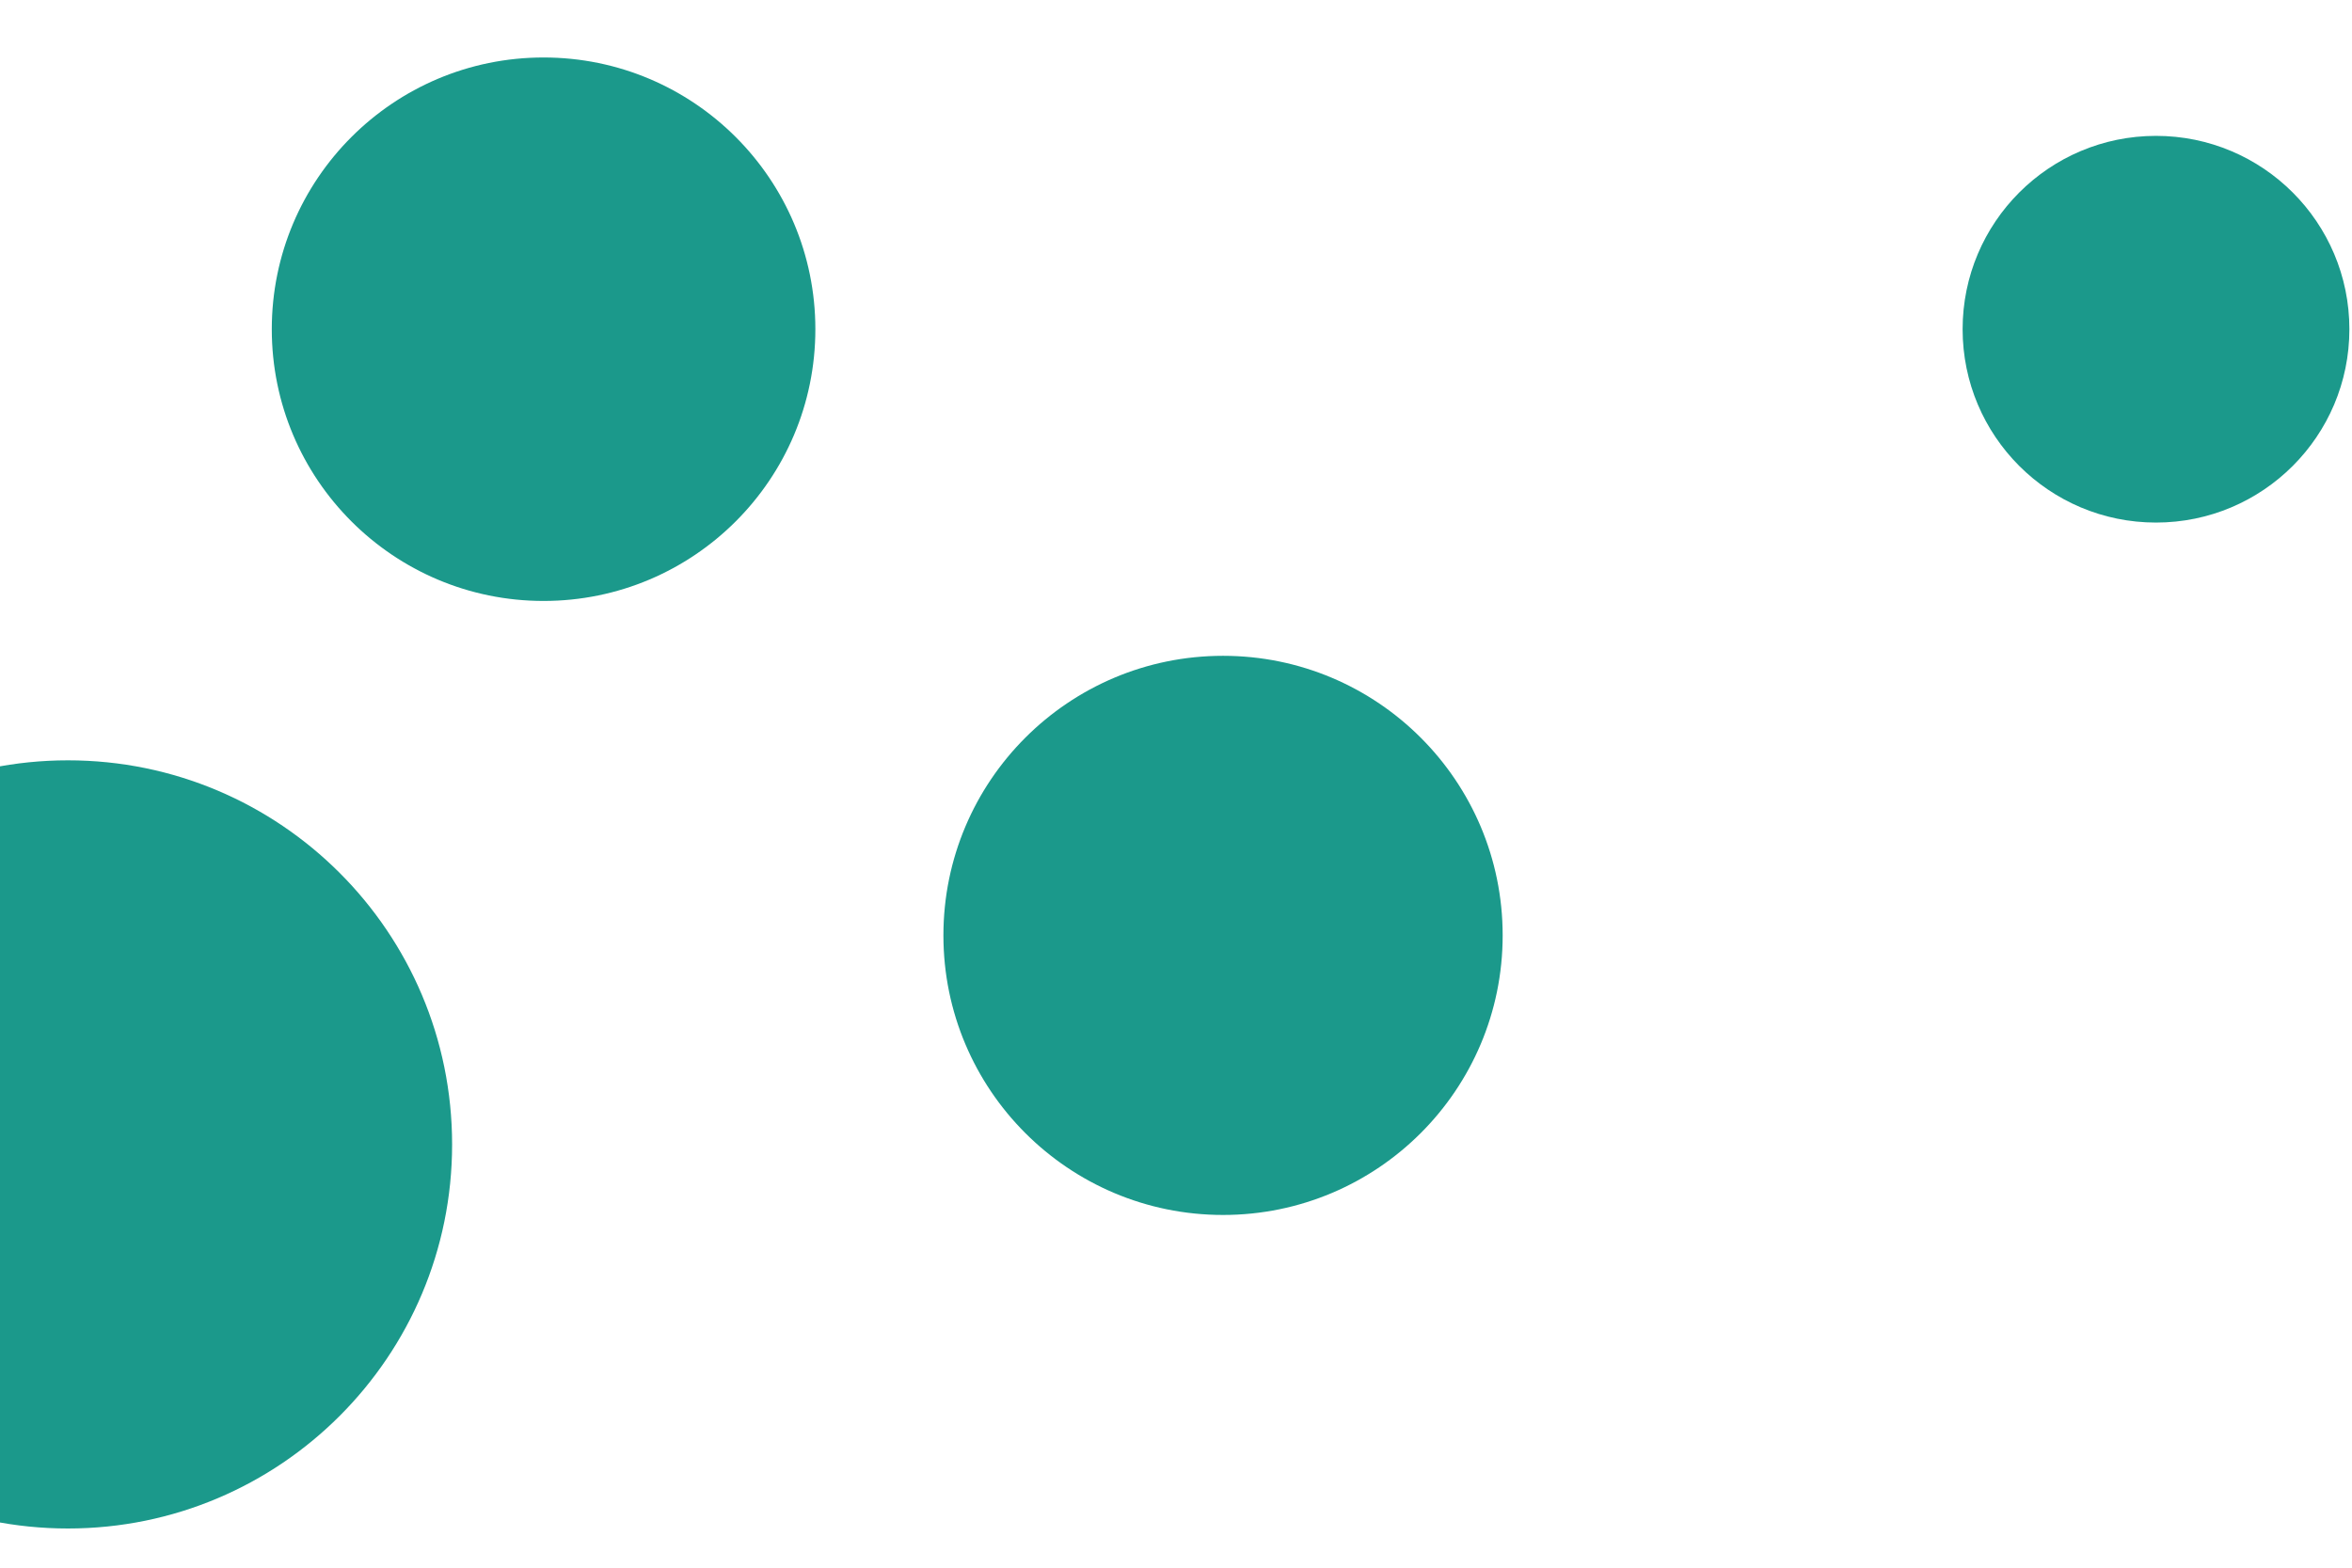
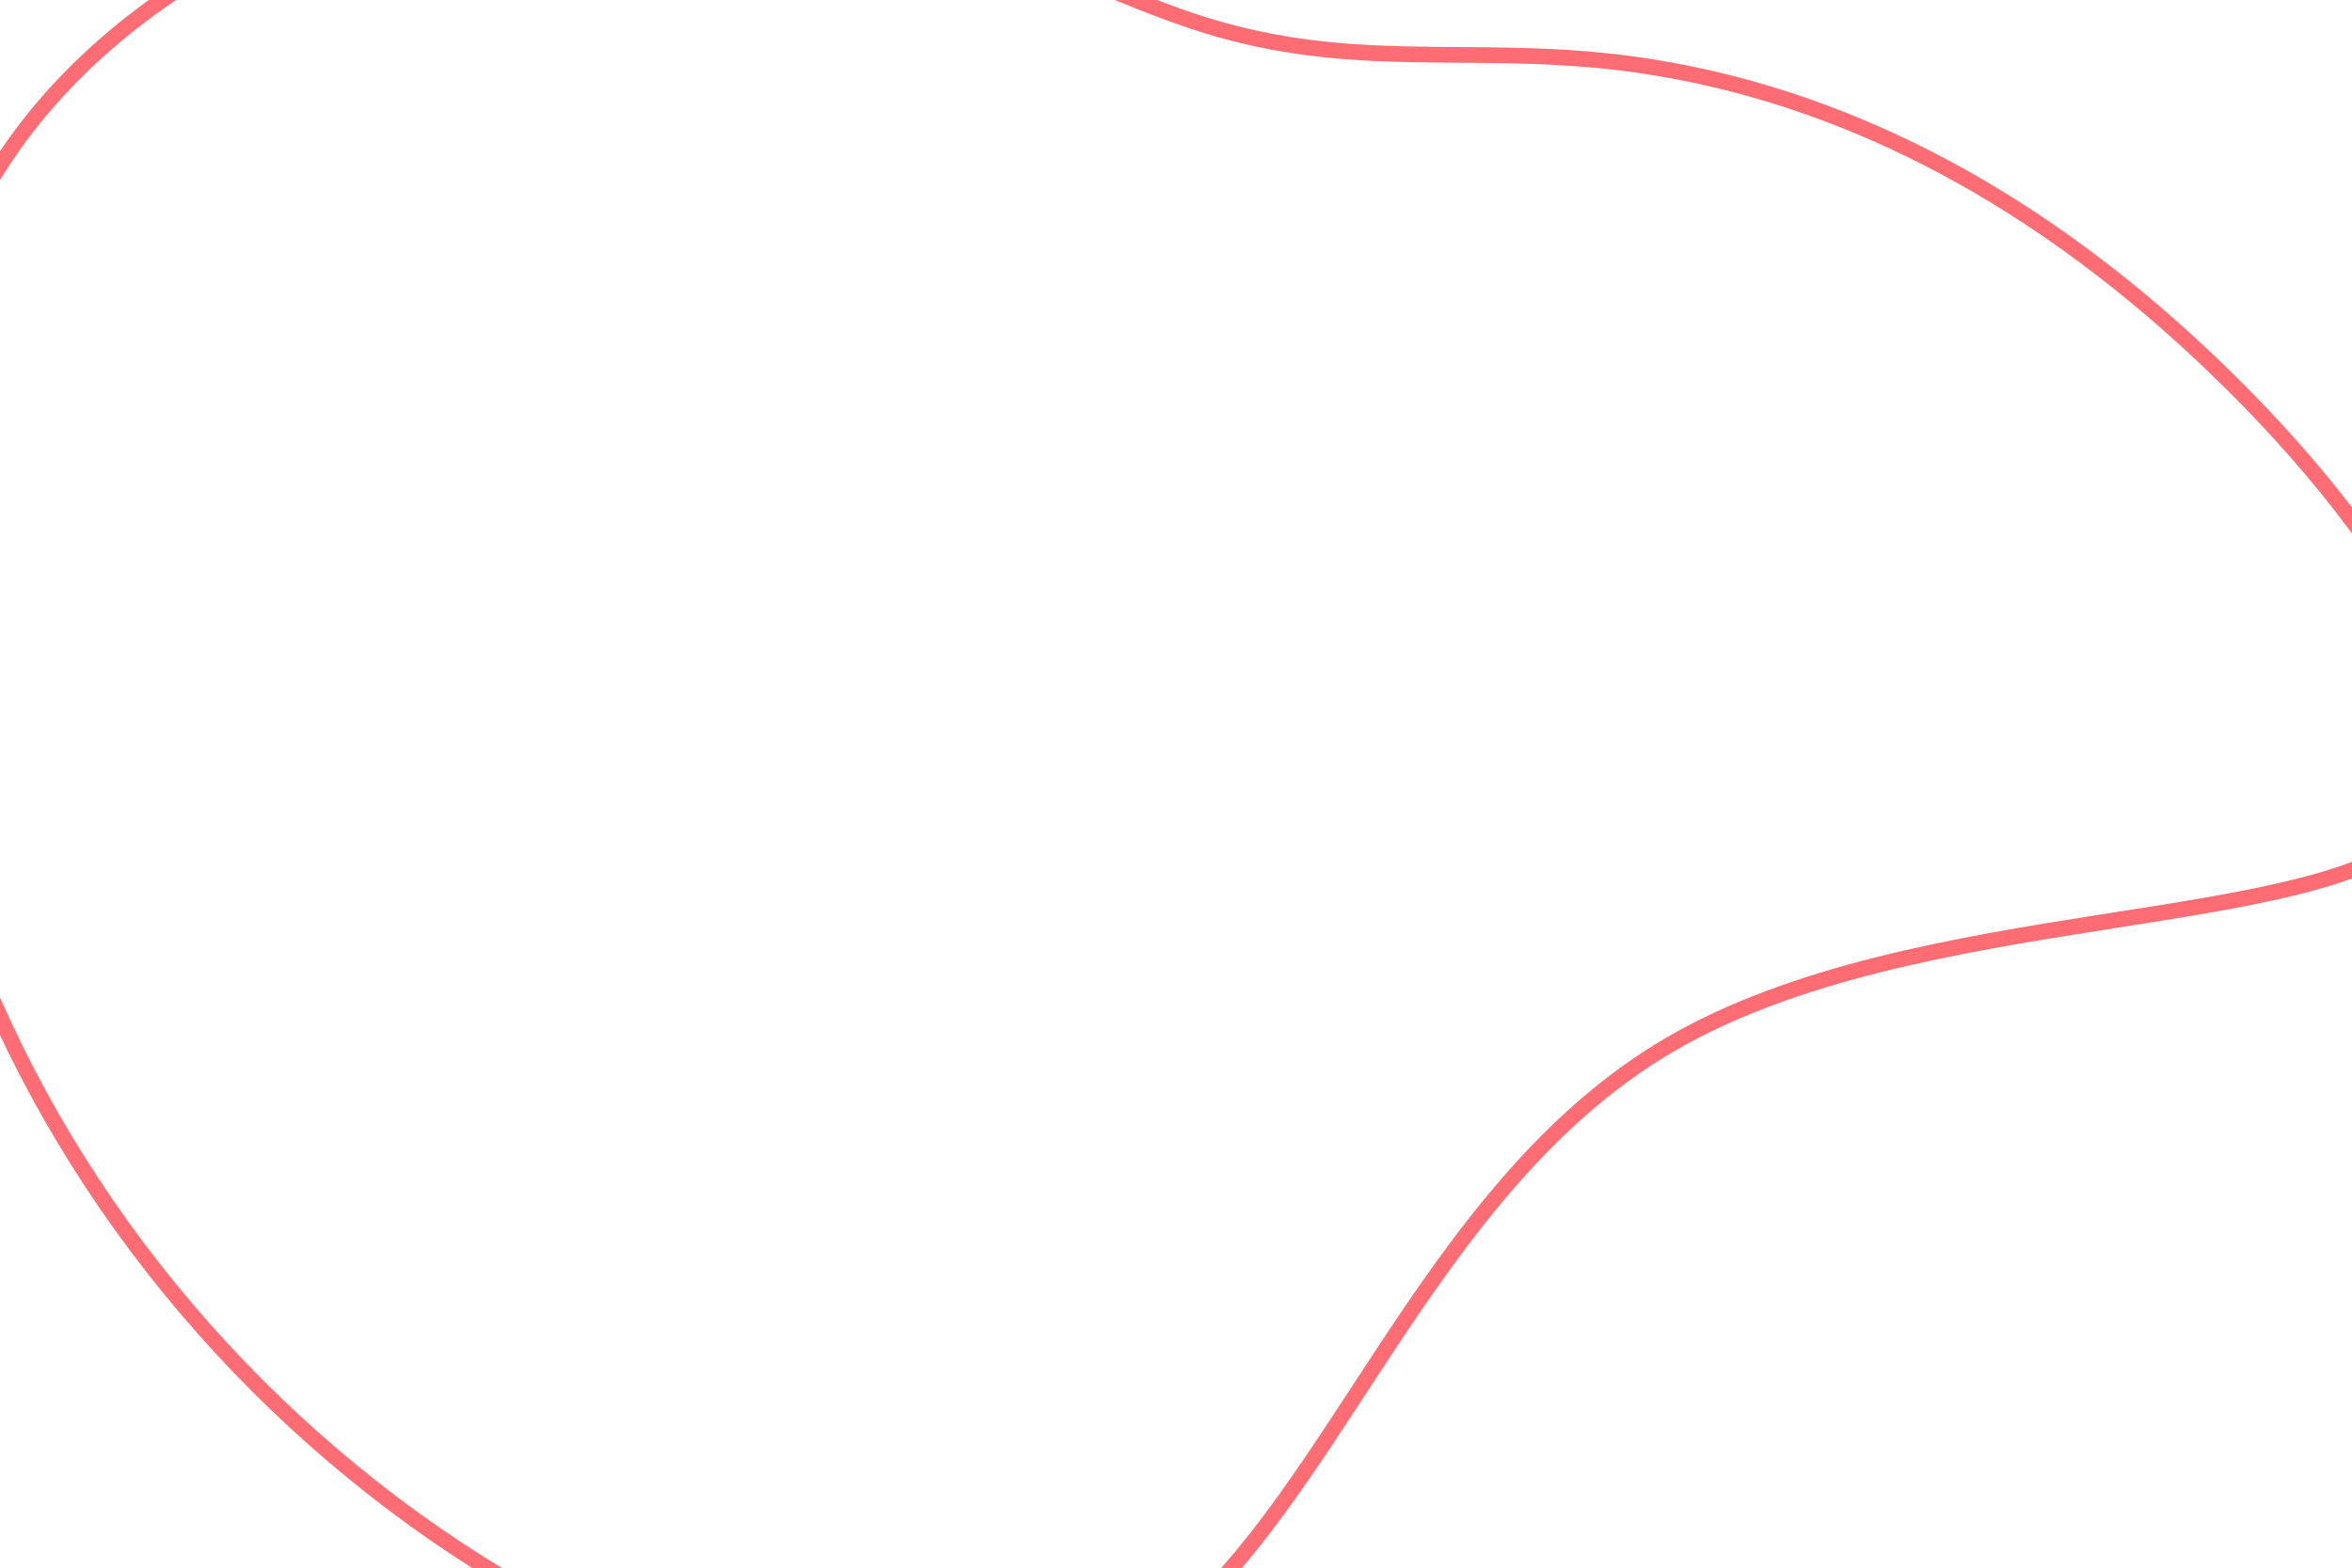
<svg xmlns="http://www.w3.org/2000/svg" id="visual" viewBox="0 0 900 600" width="900" height="600" version="1.1">
-   <g fill="#1B998B">
-     <circle r="147" cx="26" cy="438" />
-     <circle r="74" cx="825" cy="126" />
-     <circle r="107" cx="468" cy="358" />
-     <circle r="104" cx="208" cy="126" />
+   <g transform="translate(474.2794 186.9283)">
+     <path d="M143.7 -163.2C200.5 -156.6 270.5 -133.6 343.8 -72.8C417.2 -11.9 493.9 86.7 454.5 129C415.1 171.3 259.6 157.3 164.5 213C69.4 268.8 34.7 394.4 -35.5 443.2C-105.6 492 -211.2 464 -299.2 406C-387.2 347.9 -457.5 259.7 -491.4 158.8C-525.3 58 -522.8 -55.5 -469.1 -131.3C-415.4 -207.1 -310.6 -245.1 -223.9 -241.9C-137.1 -238.8 -68.6 -194.4 -12.5 -177.1C43.5 -159.9 87 -169.7 143.7 -163.2" fill="none" stroke="#FE6D73" stroke-width="6" />
  </g>
</svg>
